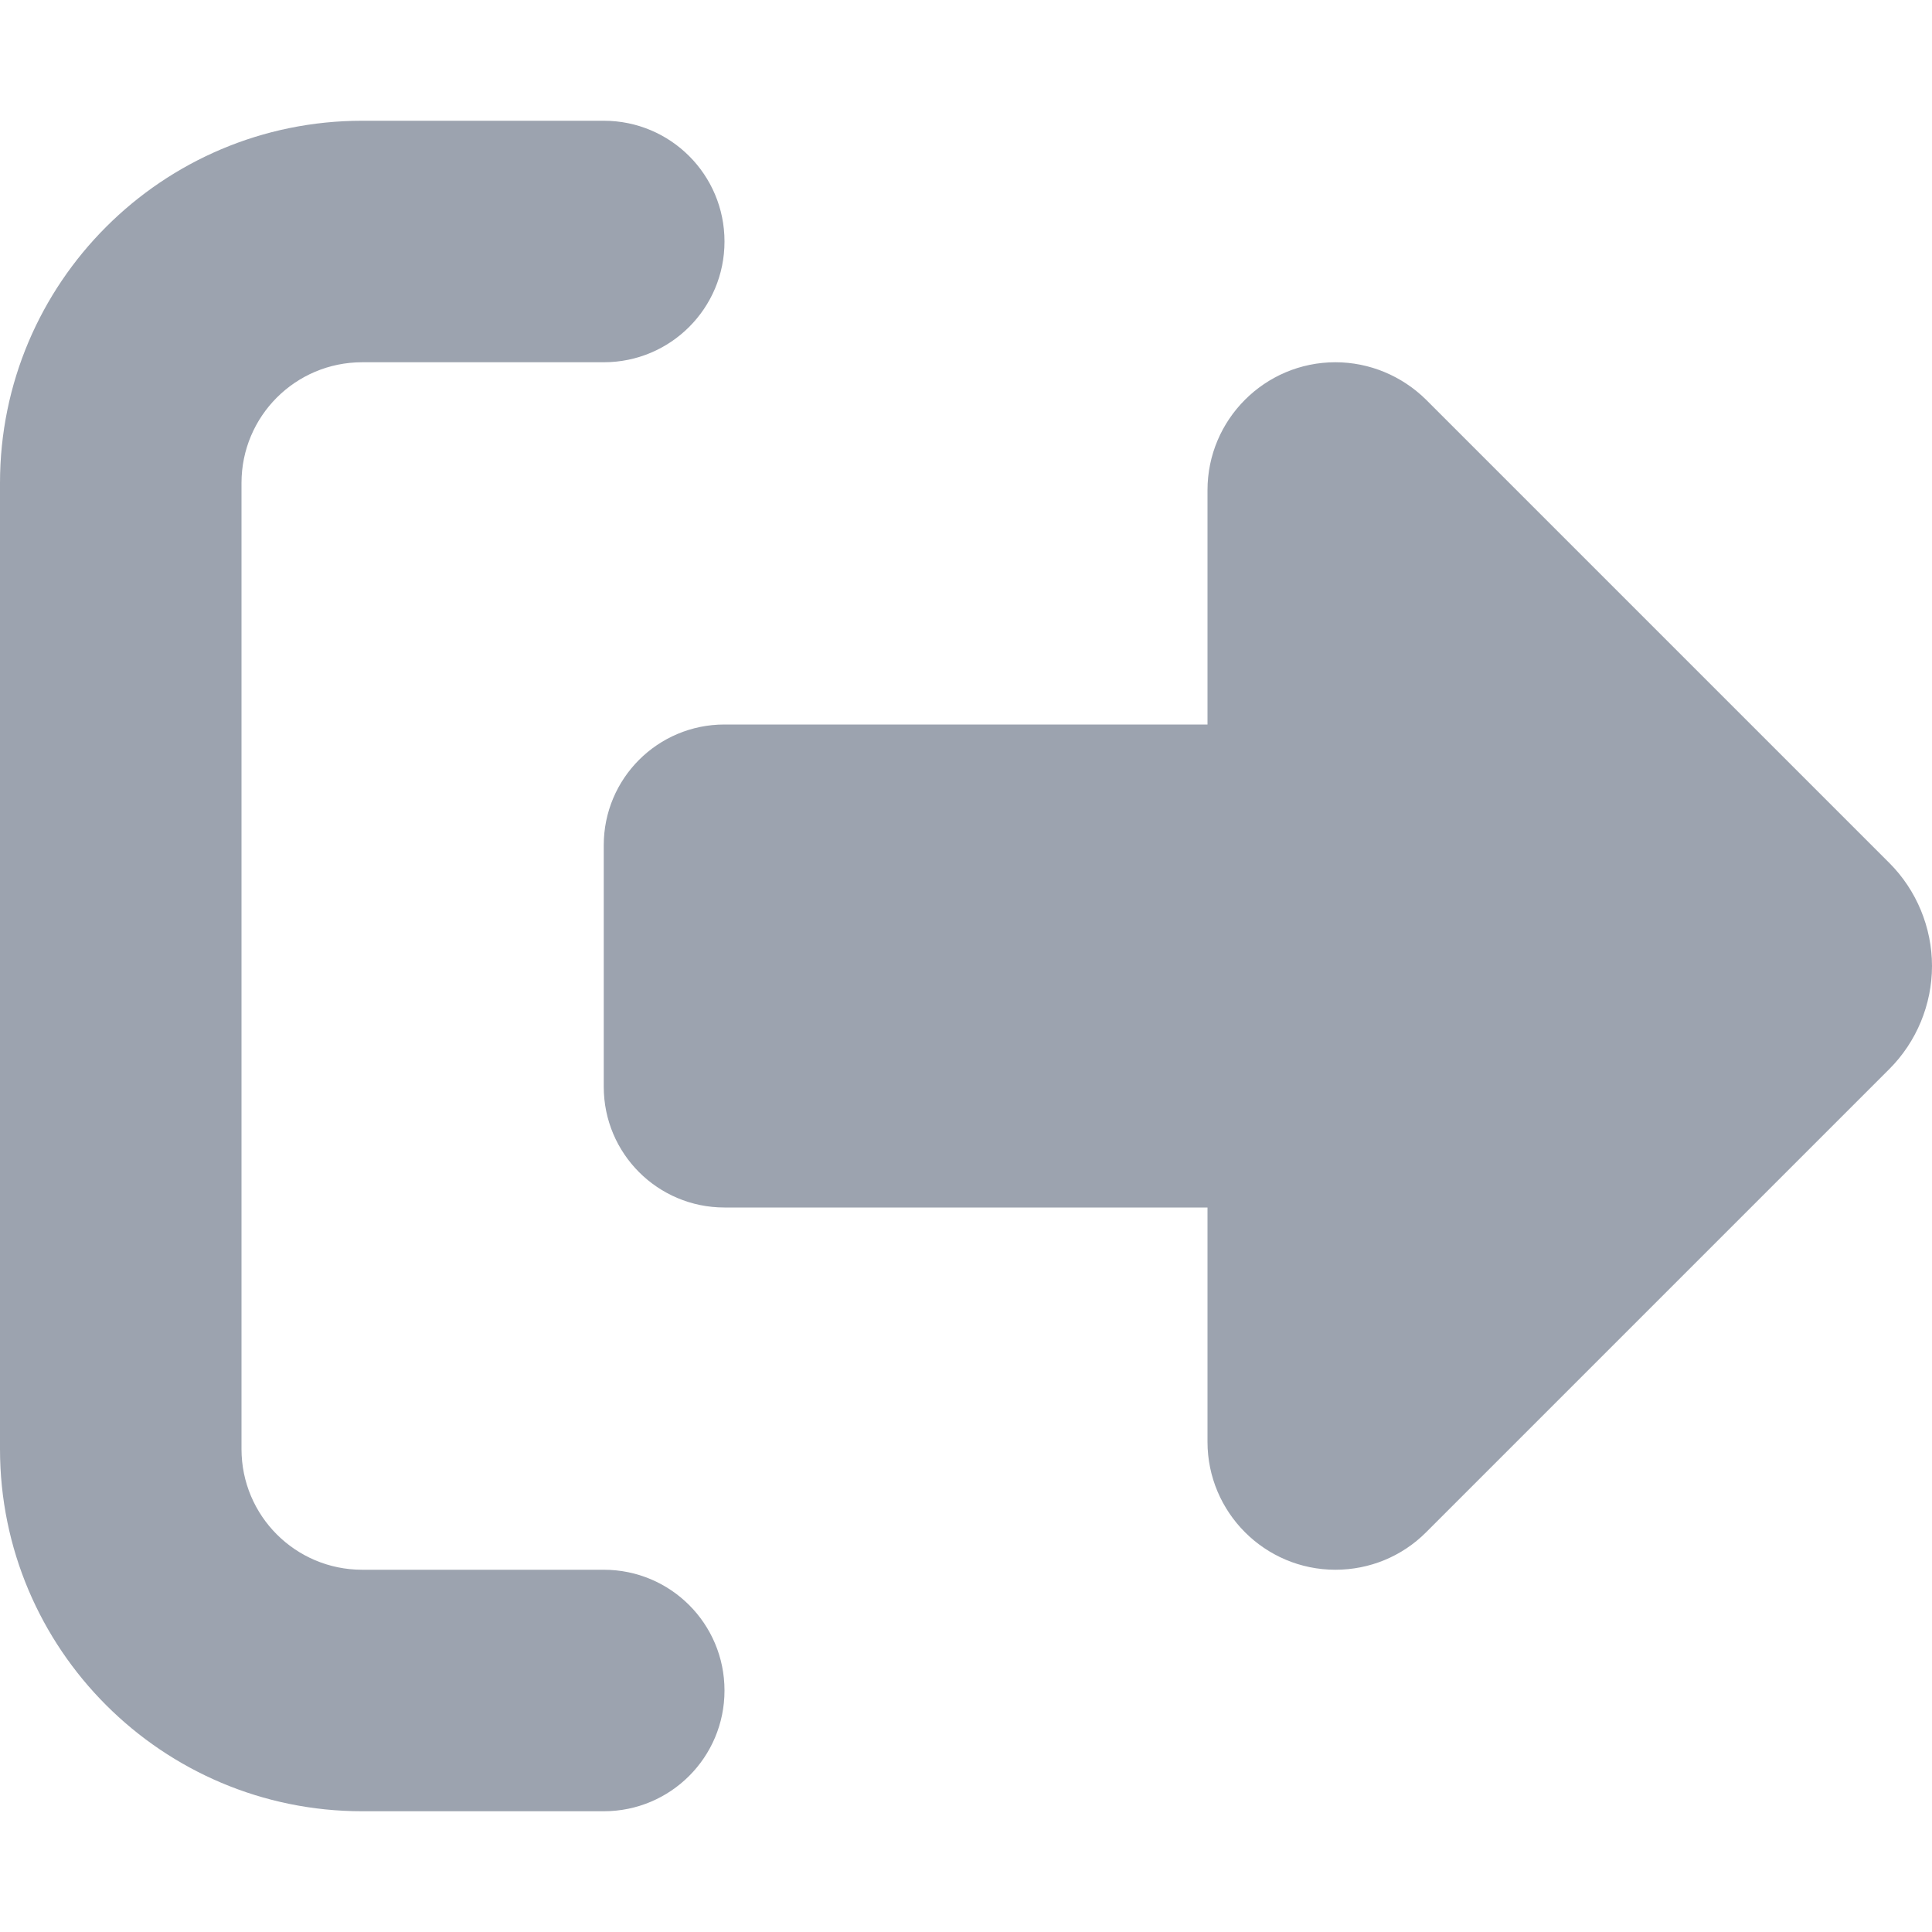
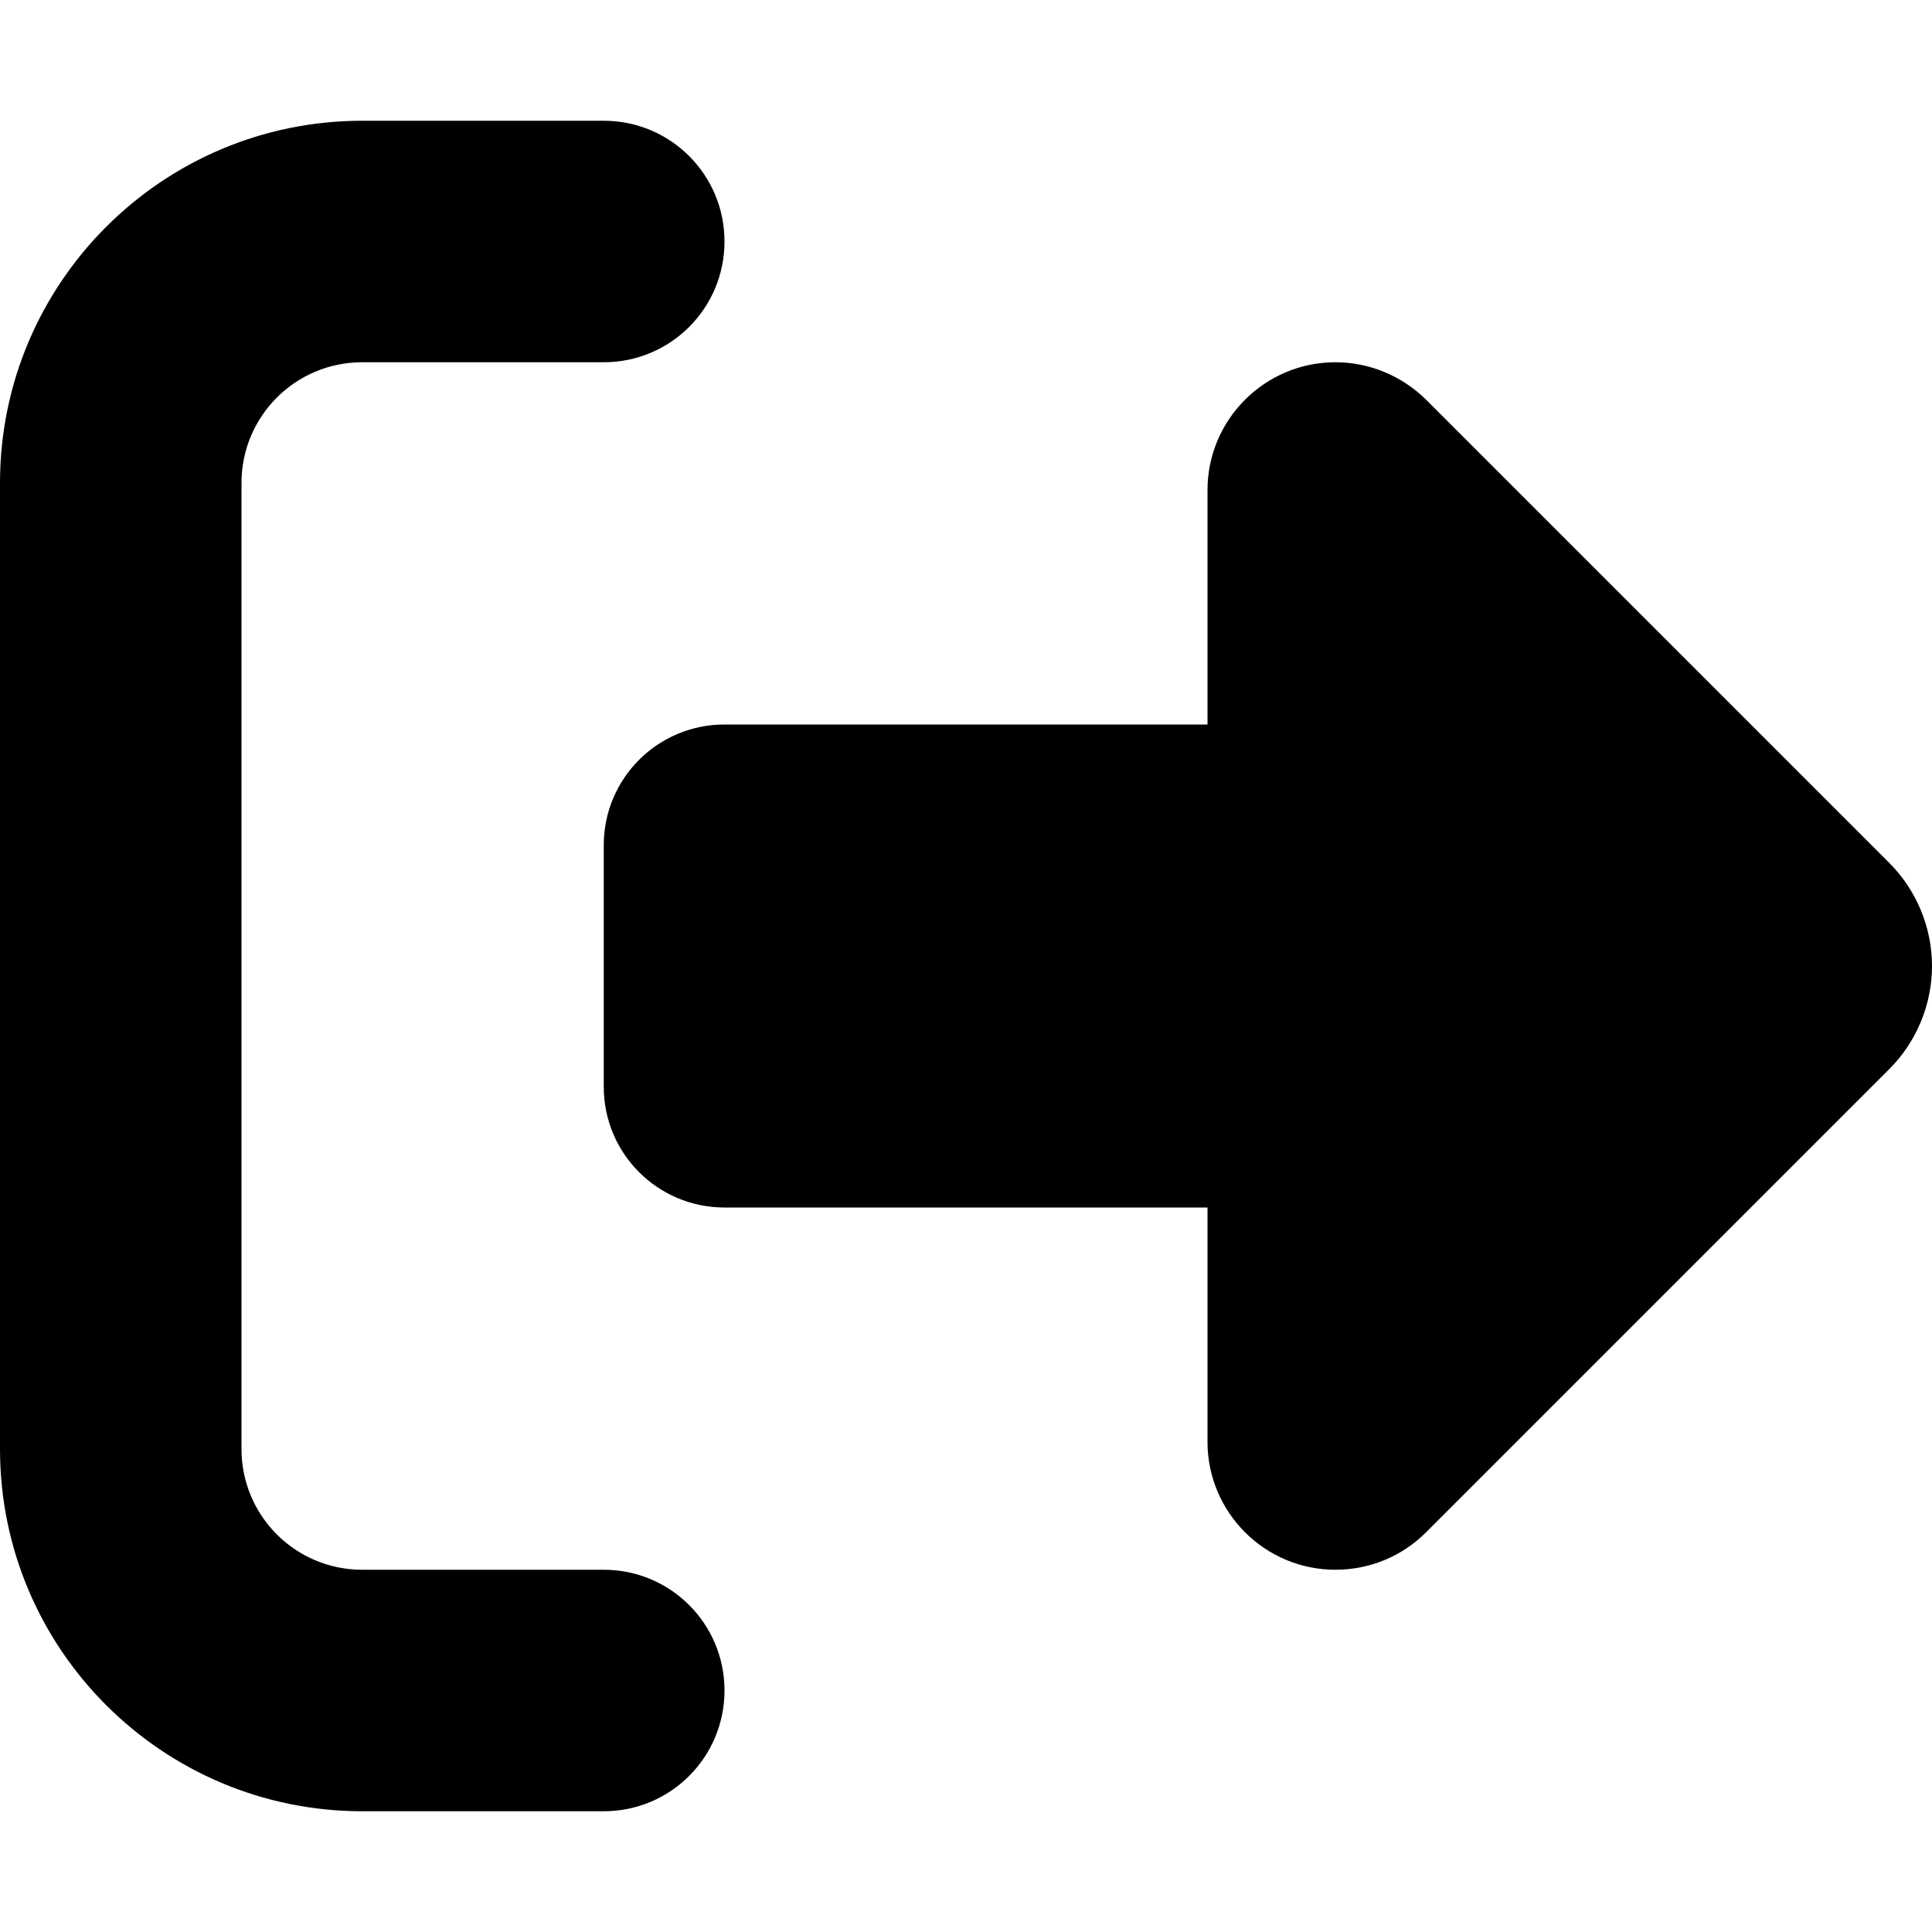
<svg xmlns="http://www.w3.org/2000/svg" viewBox="0 0 512 512" height="25px" width="25px">
-   <path fill="#9ca3af" d="M377.9 105.9L500.7 228.7c7.2 7.2 11.3 17.1 11.3 27.3s-4.1 20.1-11.3 27.3L377.9 406.1c-6.4 6.4-15 9.9-24 9.9c-18.7 0-33.9-15.2-33.9-33.9l0-62.1-128 0c-17.7 0-32-14.3-32-32l0-64c0-17.7 14.3-32 32-32l128 0 0-62.1c0-18.7 15.2-33.9 33.9-33.9c9 0 17.6 3.6 24 9.9zM160 96L96 96c-17.7 0-32 14.3-32 32l0 256c0 17.7 14.3 32 32 32l64 0c17.7 0 32 14.3 32 32s-14.3 32-32 32l-64 0c-53 0-96-43-96-96L0 128C0 75 43 32 96 32l64 0c17.7 0 32 14.3 32 32s-14.3 32-32 32z" />
+   <path d="M377.9 105.9L500.7 228.7c7.2 7.2 11.3 17.1 11.3 27.3s-4.1 20.1-11.3 27.3L377.9 406.1c-6.4 6.4-15 9.9-24 9.9c-18.7 0-33.9-15.2-33.9-33.9l0-62.1-128 0c-17.7 0-32-14.3-32-32l0-64c0-17.7 14.3-32 32-32l128 0 0-62.1c0-18.7 15.2-33.9 33.9-33.9c9 0 17.6 3.6 24 9.9zM160 96L96 96c-17.7 0-32 14.3-32 32l0 256c0 17.7 14.3 32 32 32l64 0c17.7 0 32 14.3 32 32s-14.3 32-32 32l-64 0c-53 0-96-43-96-96L0 128C0 75 43 32 96 32l64 0c17.7 0 32 14.3 32 32s-14.3 32-32 32z" />
</svg>
